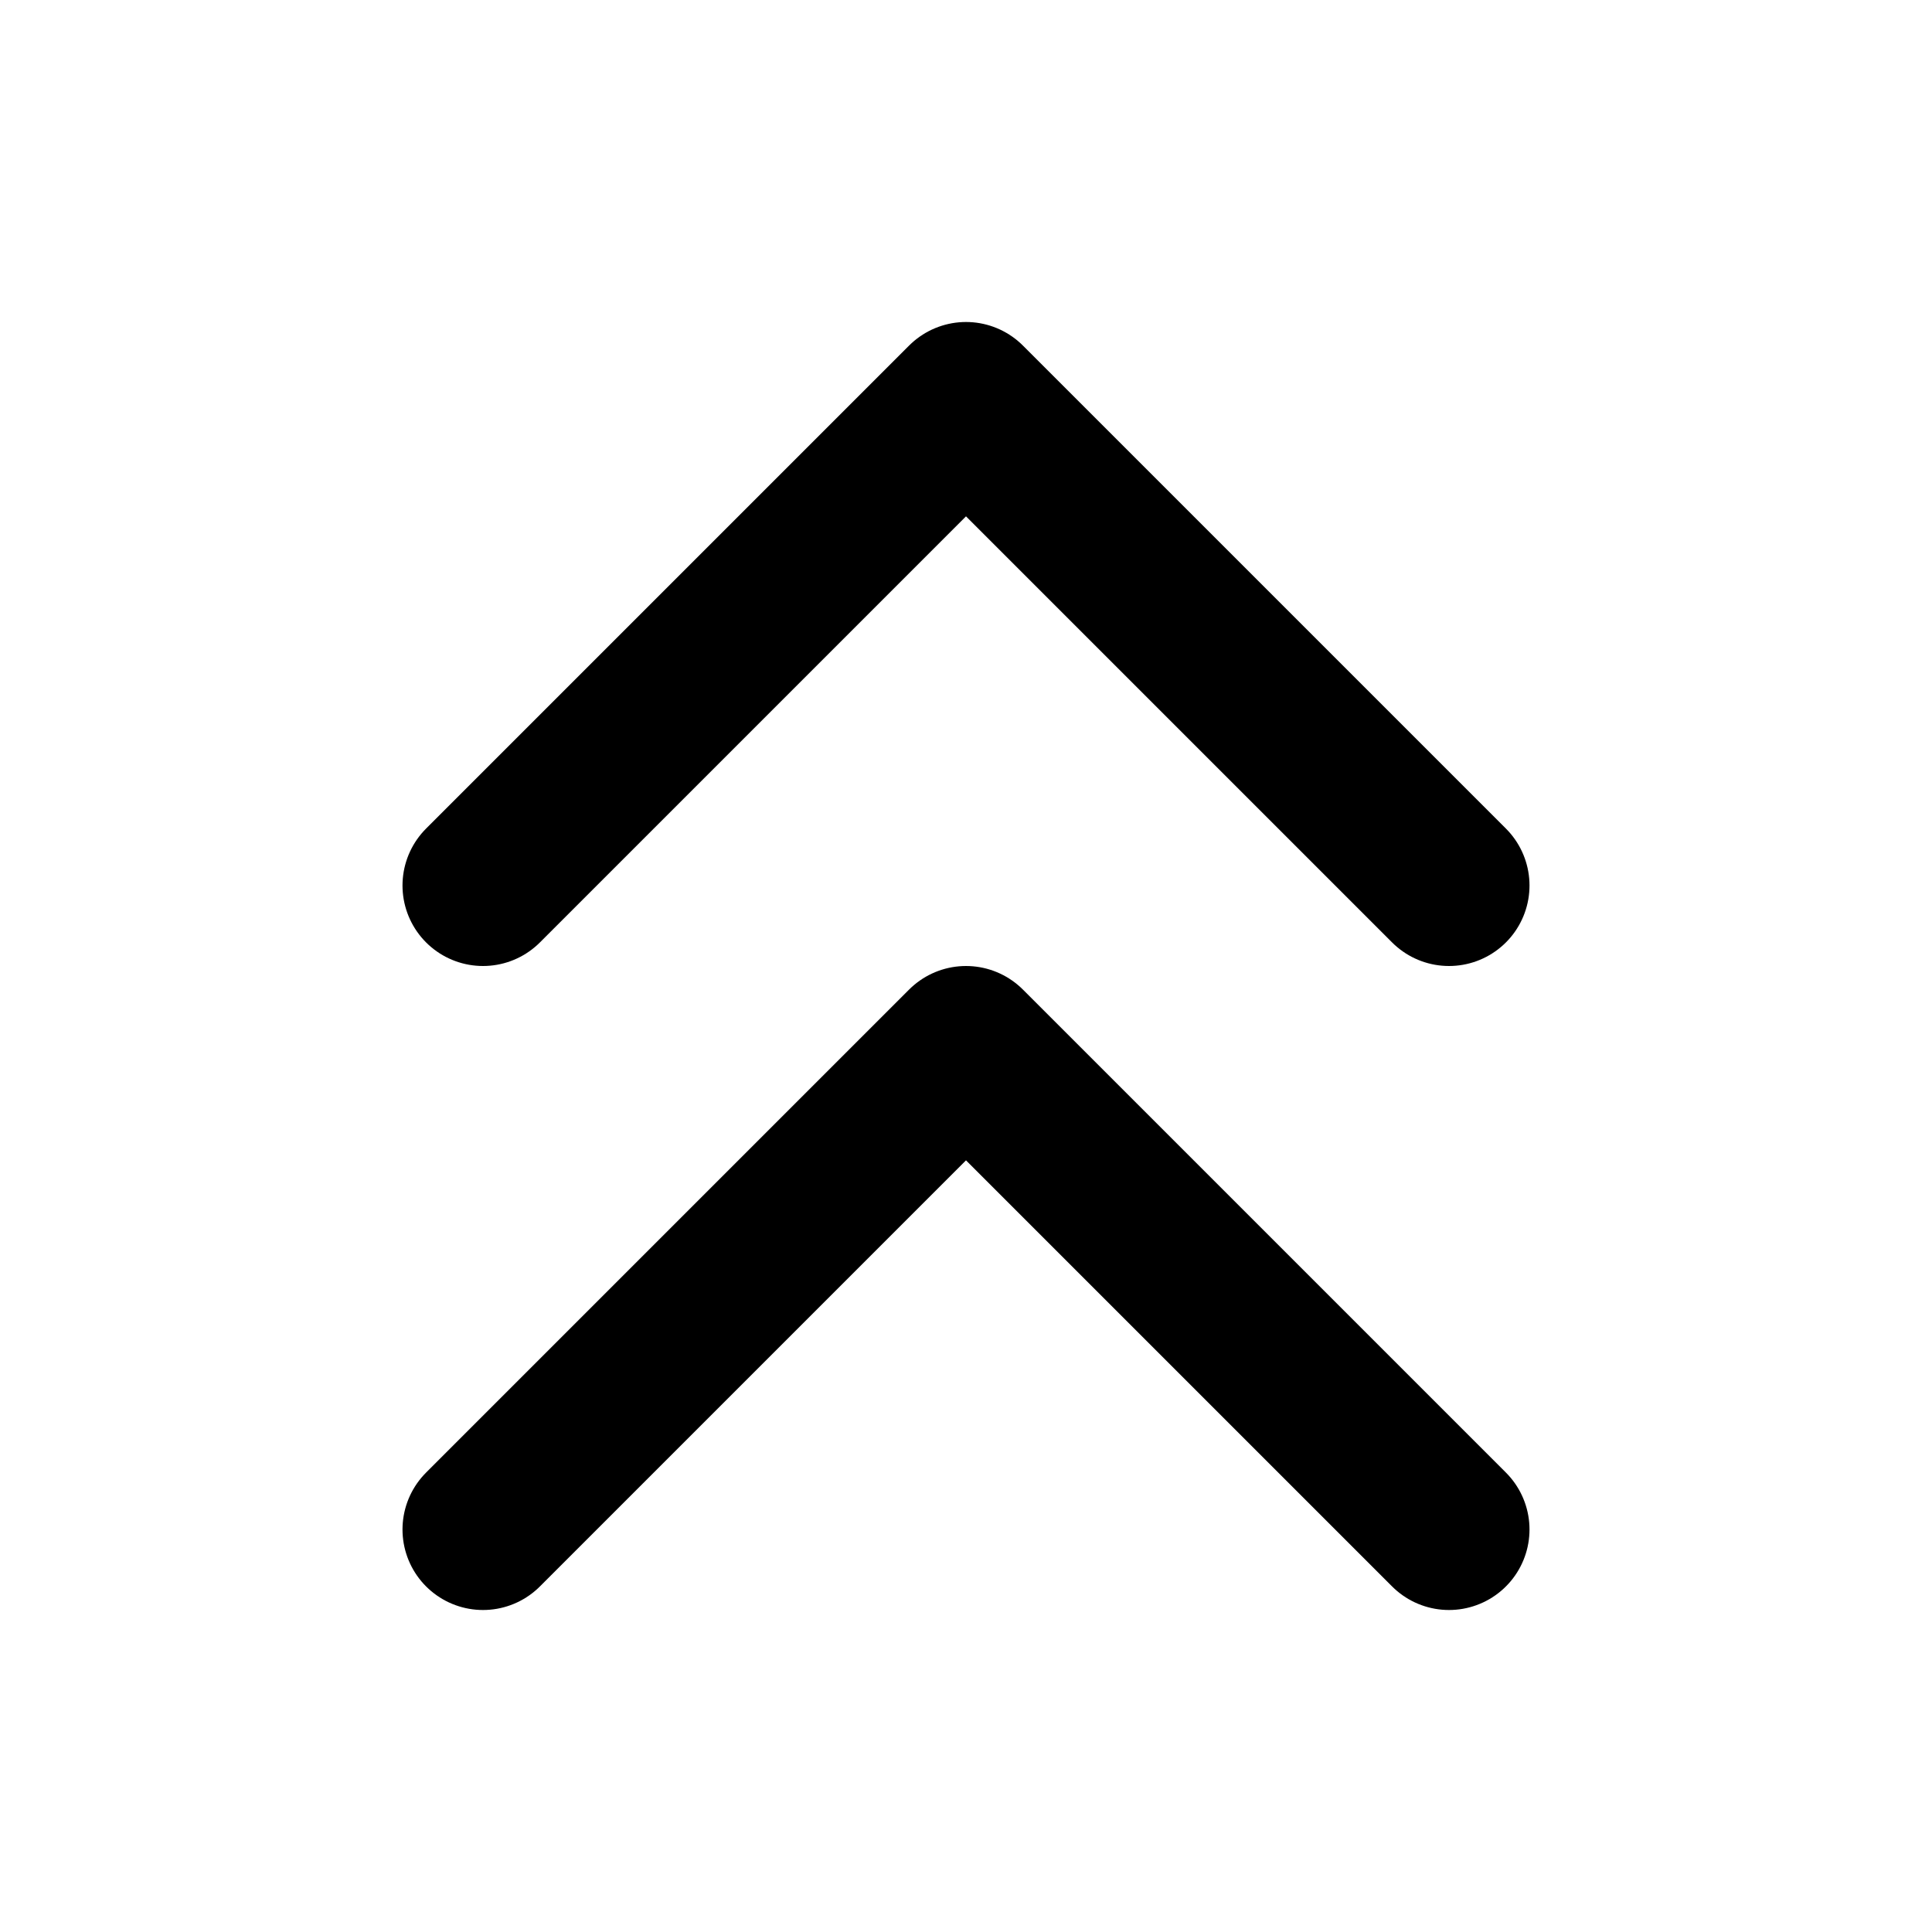
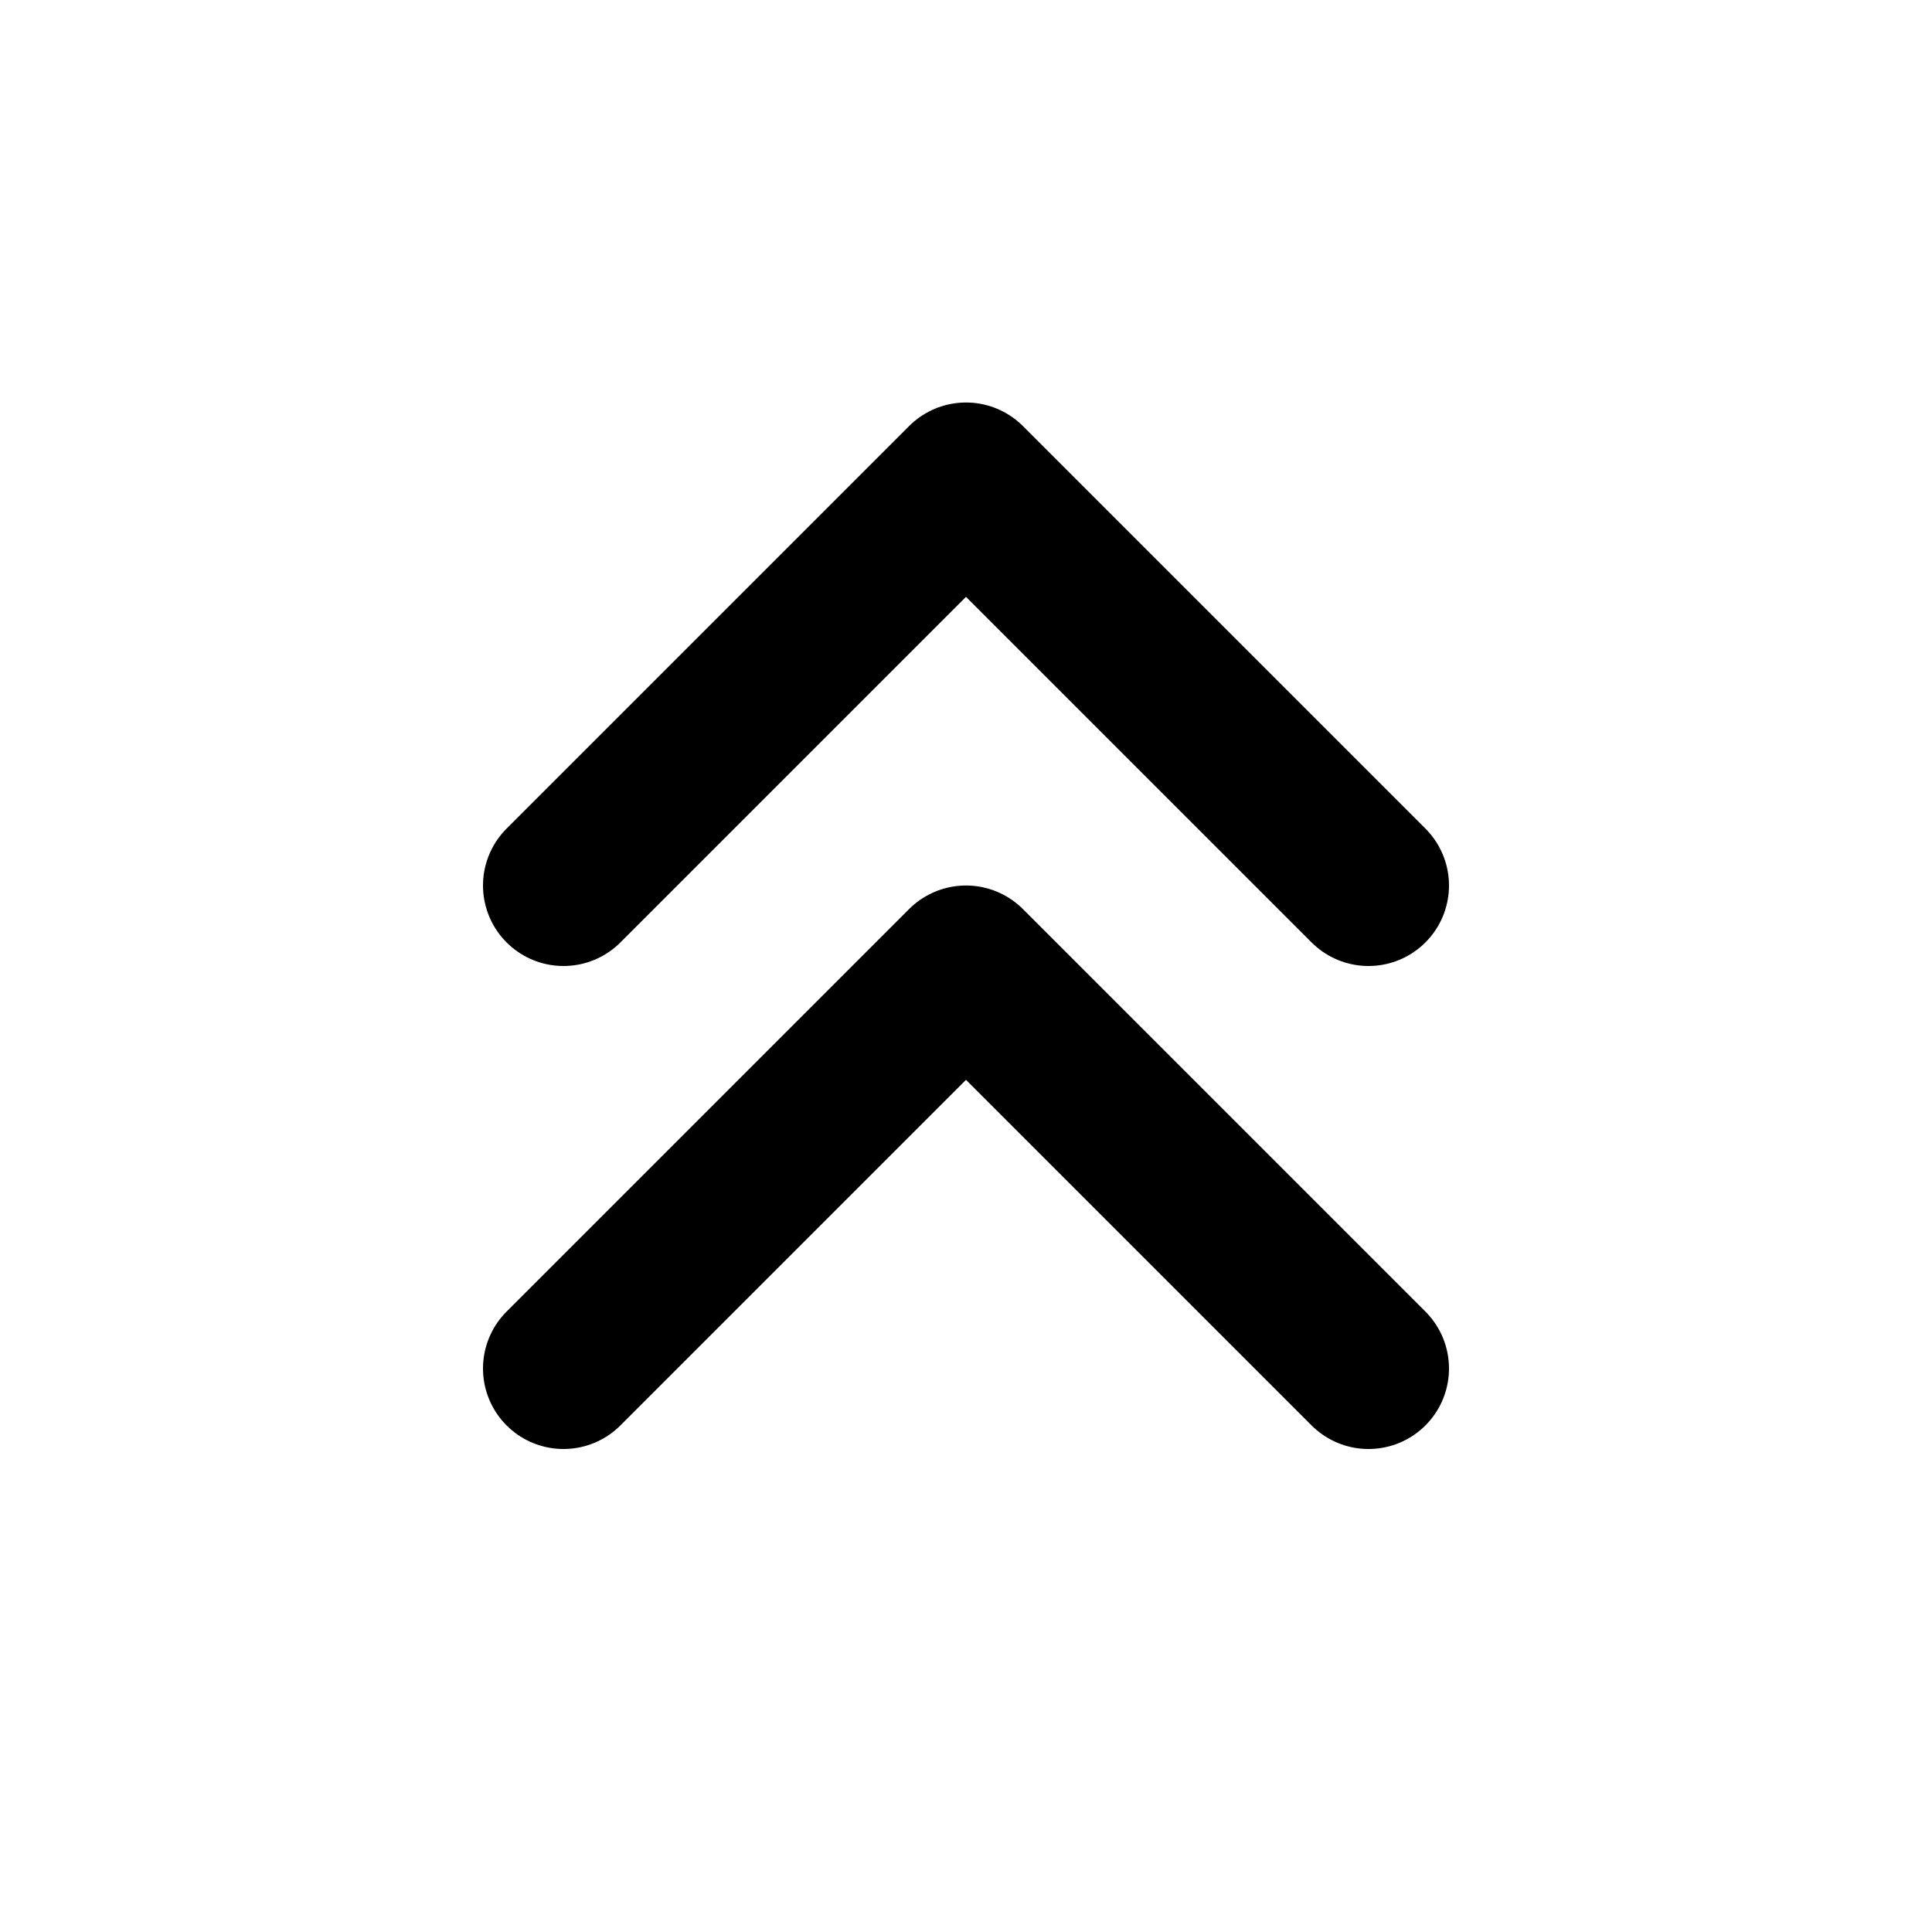
<svg xmlns="http://www.w3.org/2000/svg" class="i i-angles-up" viewBox="0 0 24 24" fill="none" stroke="currentColor" stroke-width="2" stroke-linecap="round" stroke-linejoin="round">
-   <path d="m6 19 6-6 6 6M6 11l6-6 6 6" />
+   <path d="m7 11 5-5 5 5M7 17l5-5 5 5" />
</svg>
